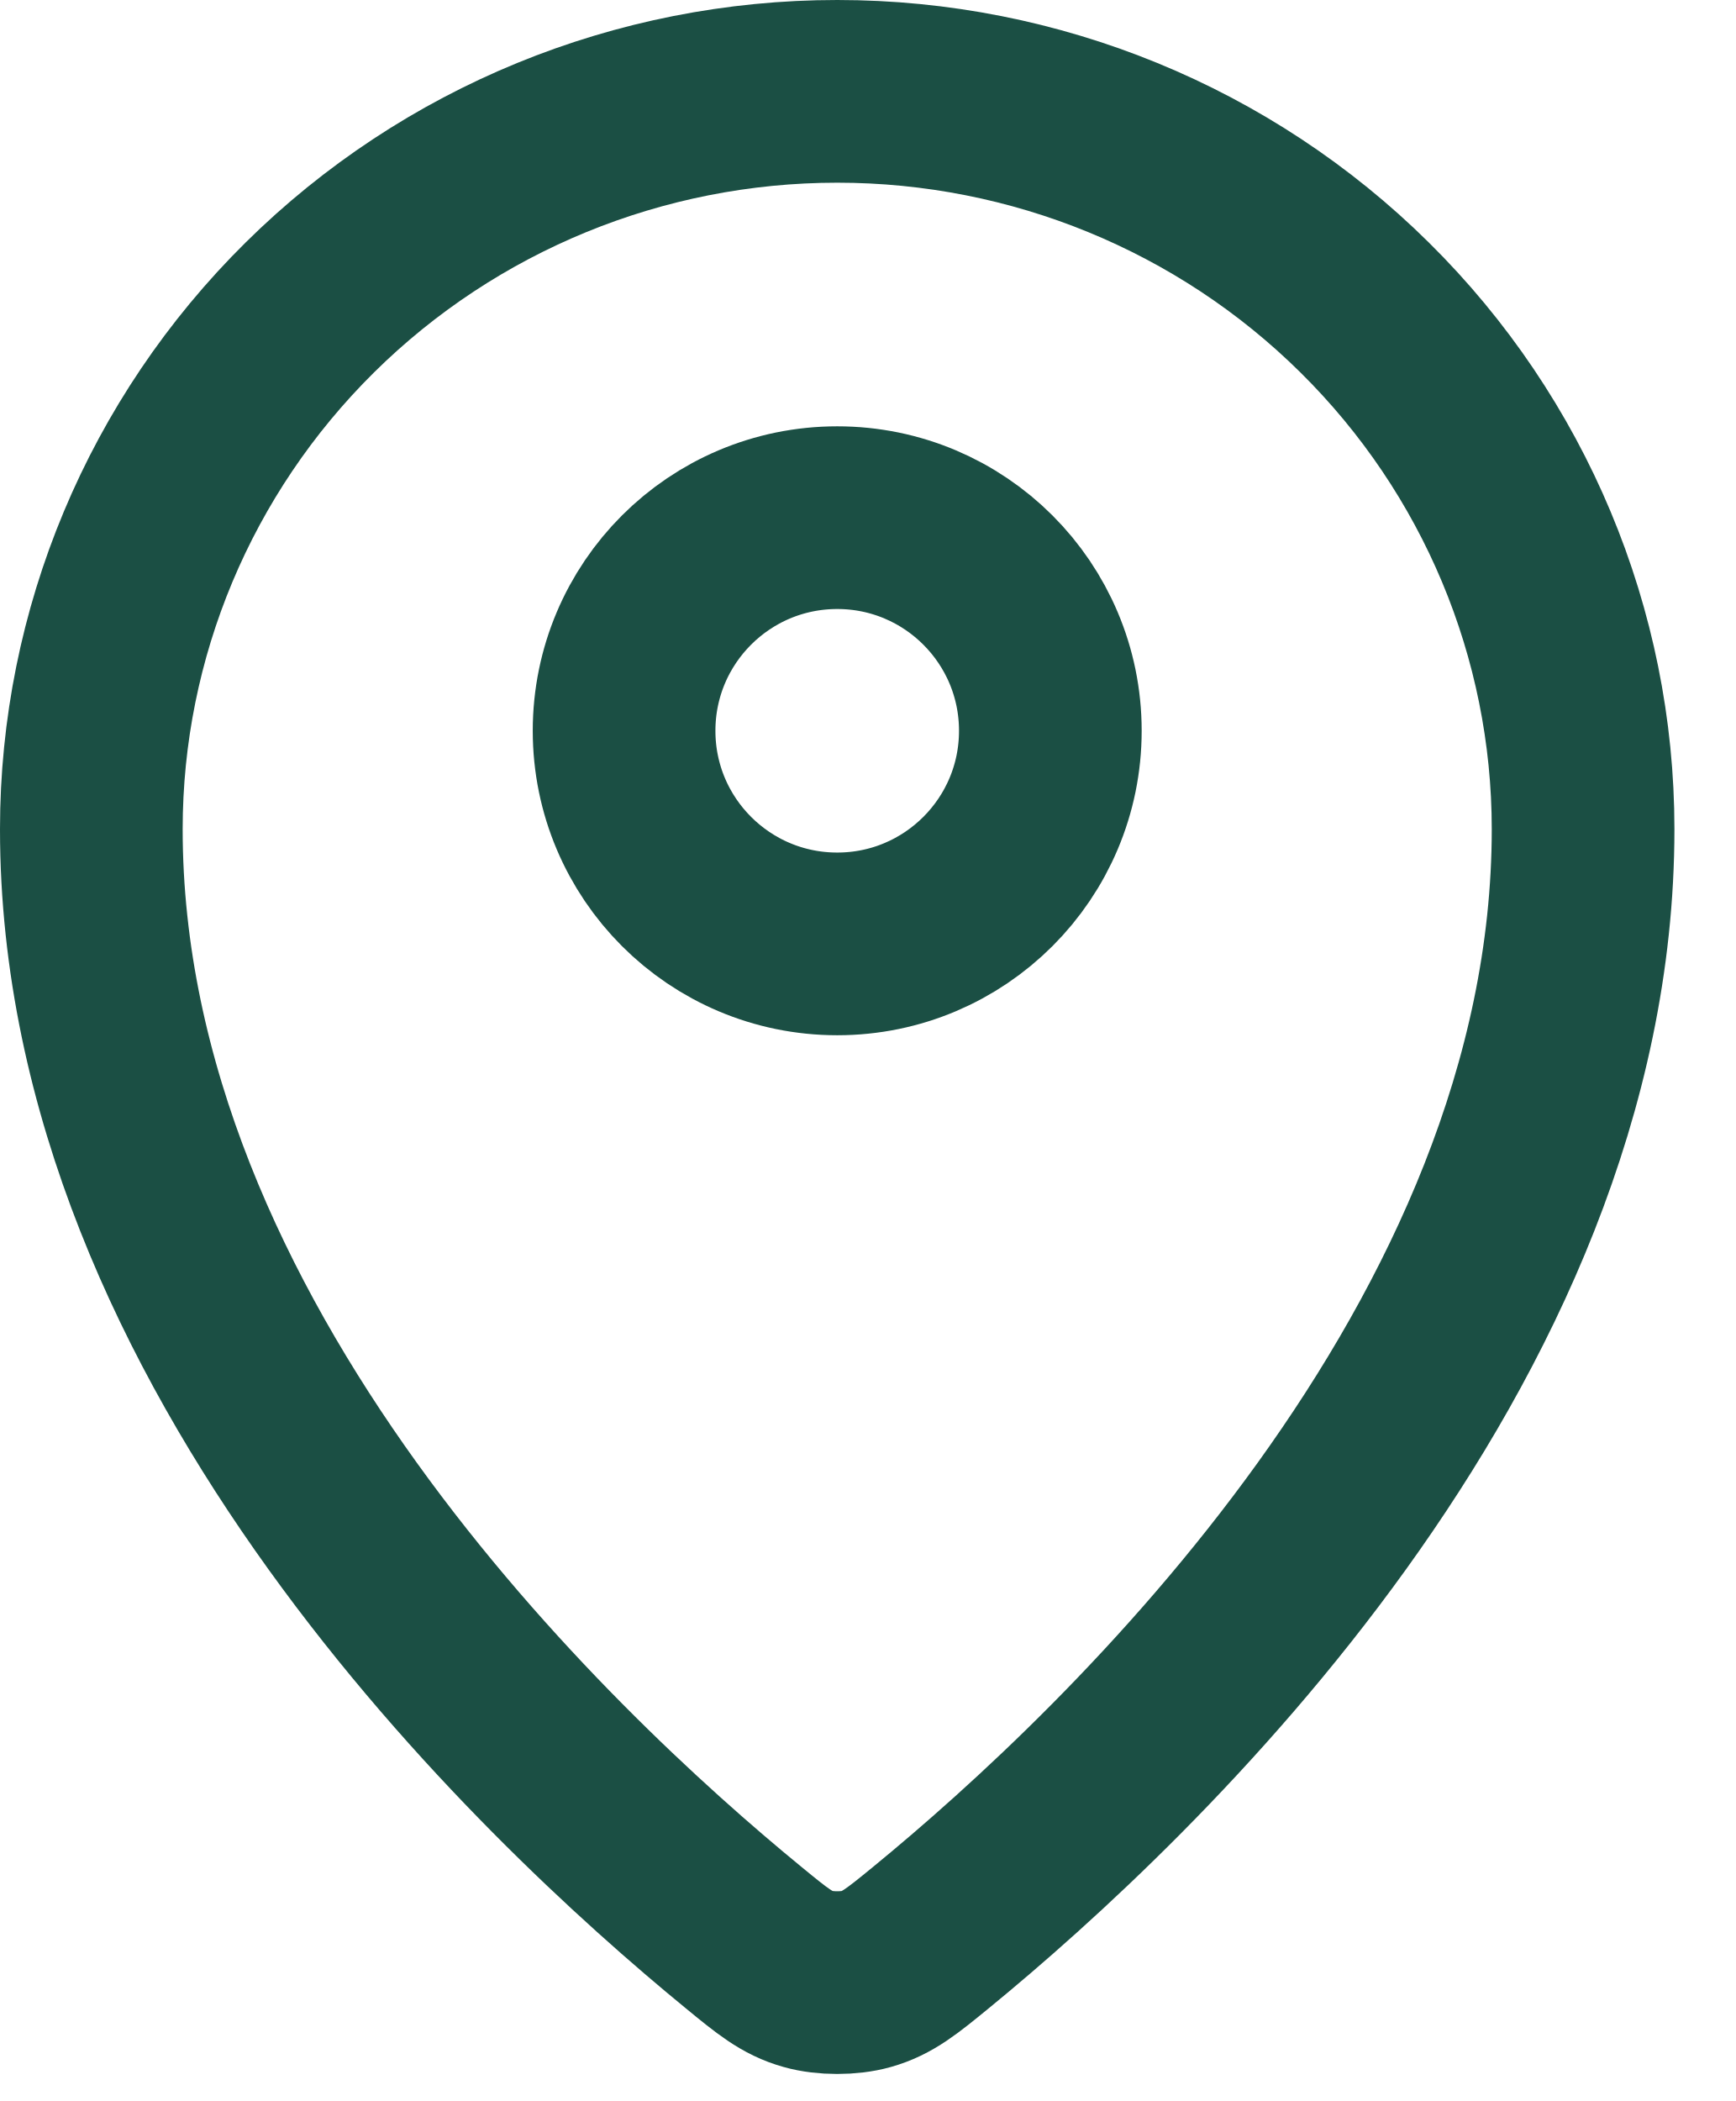
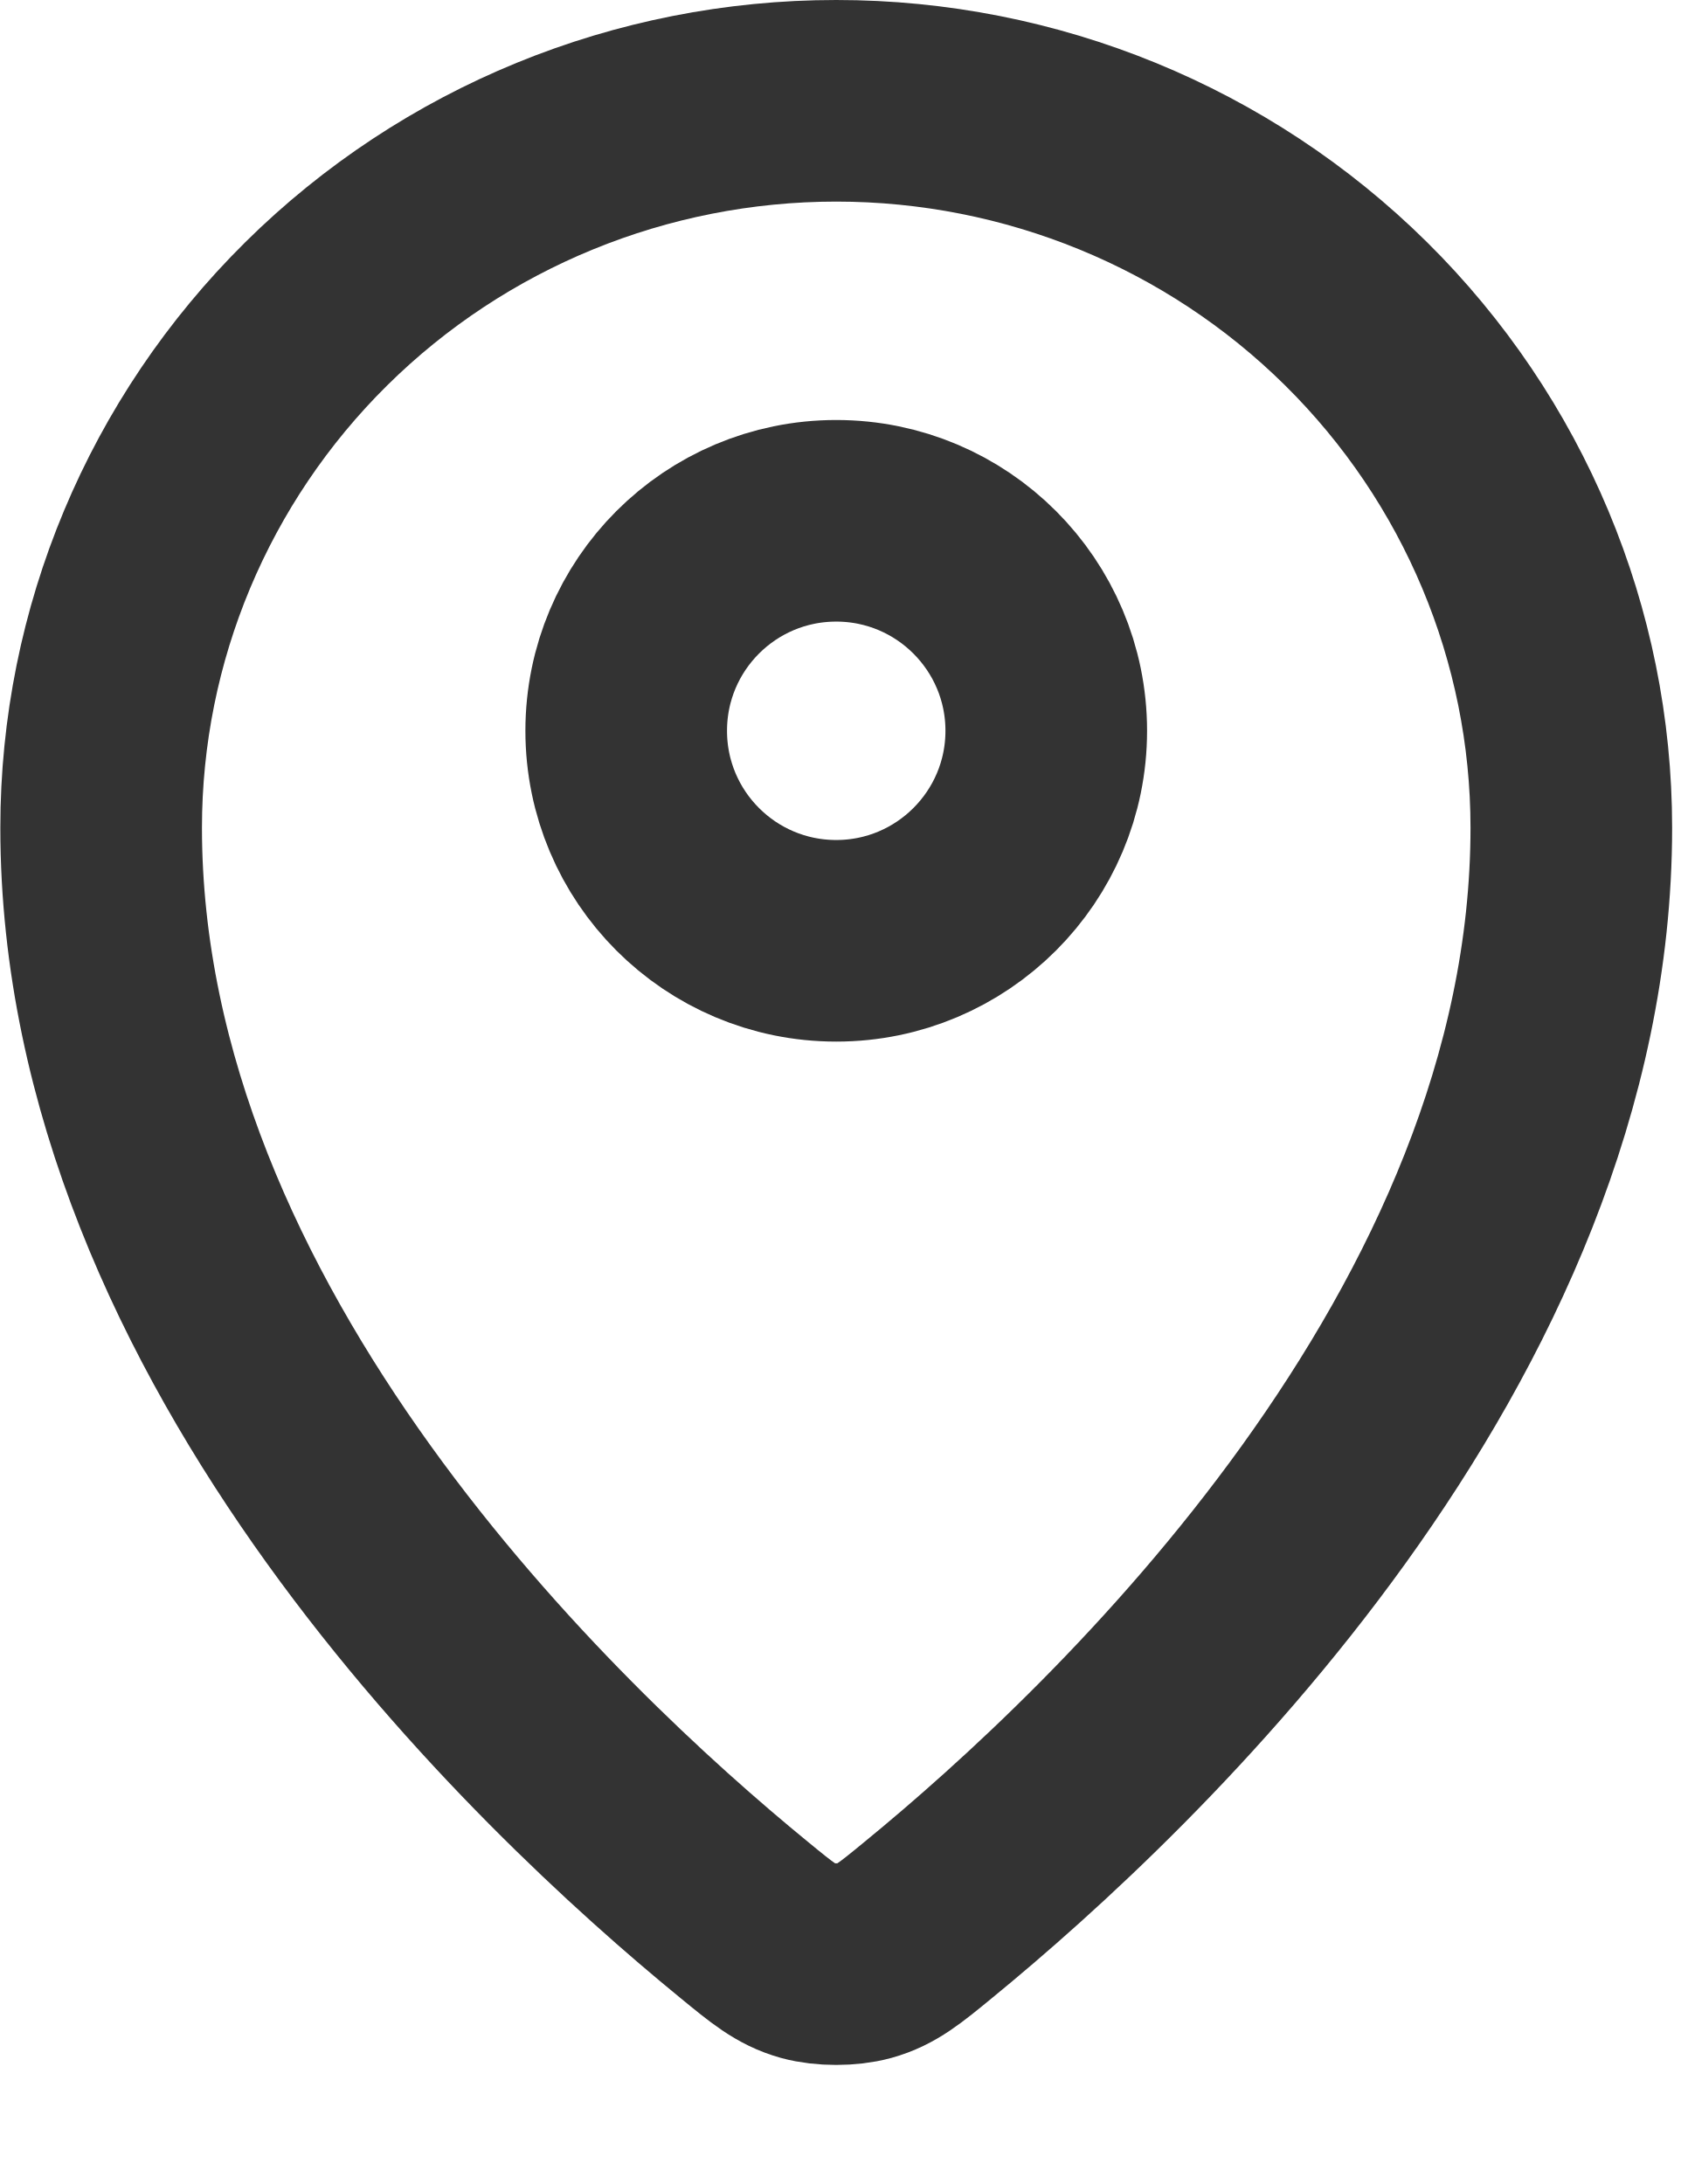
- <svg xmlns="http://www.w3.org/2000/svg" width="19" height="23" viewBox="0 0 19 23" fill="none">
-   <path d="M1 9.077C1 14.737 5.952 19.418 8.144 21.213C8.457 21.47 8.616 21.6 8.85 21.665C9.032 21.717 9.301 21.717 9.483 21.665C9.717 21.599 9.875 21.471 10.19 21.213C12.382 19.418 17.333 14.738 17.333 9.077C17.333 6.935 16.473 4.88 14.941 3.366C13.41 1.851 11.333 1 9.167 1C7.001 1 4.924 1.851 3.392 3.366C1.86 4.881 1 6.935 1 9.077Z" stroke="#1B4F44" stroke-width="2" stroke-linecap="round" stroke-linejoin="round" />
-   <path d="M6.833 8C6.833 9.289 7.878 10.333 9.167 10.333C10.455 10.333 11.5 9.289 11.5 8C11.5 6.711 10.455 5.667 9.167 5.667C7.878 5.667 6.833 6.711 6.833 8Z" stroke="#1B4F44" stroke-width="2" stroke-linecap="round" stroke-linejoin="round" />
+ <svg xmlns="http://www.w3.org/2000/svg" width="10" height="13" viewBox="0 0 10 13" fill="none">
+   <path d="M0.602 4.927C0.602 7.959 3.254 10.467 4.429 11.428C4.597 11.566 4.682 11.636 4.807 11.671C4.905 11.698 5.048 11.698 5.146 11.671C5.272 11.636 5.356 11.567 5.525 11.428C6.699 10.467 9.352 7.96 9.352 4.927C9.352 3.78 8.891 2.679 8.07 1.867C7.25 1.056 6.137 0.6 4.977 0.6C3.816 0.6 2.703 1.056 1.883 1.867C1.062 2.679 0.602 3.779 0.602 4.927Z" stroke="#333333" stroke-width="1.2" stroke-linecap="round" stroke-linejoin="round" />
+   <path d="M3.727 4.35C3.727 5.04 4.286 5.6 4.977 5.6C5.667 5.6 6.227 5.04 6.227 4.35C6.227 3.66 5.667 3.1 4.977 3.1C4.286 3.1 3.727 3.66 3.727 4.35Z" stroke="#333333" stroke-width="1.2" stroke-linecap="round" stroke-linejoin="round" />
</svg>
